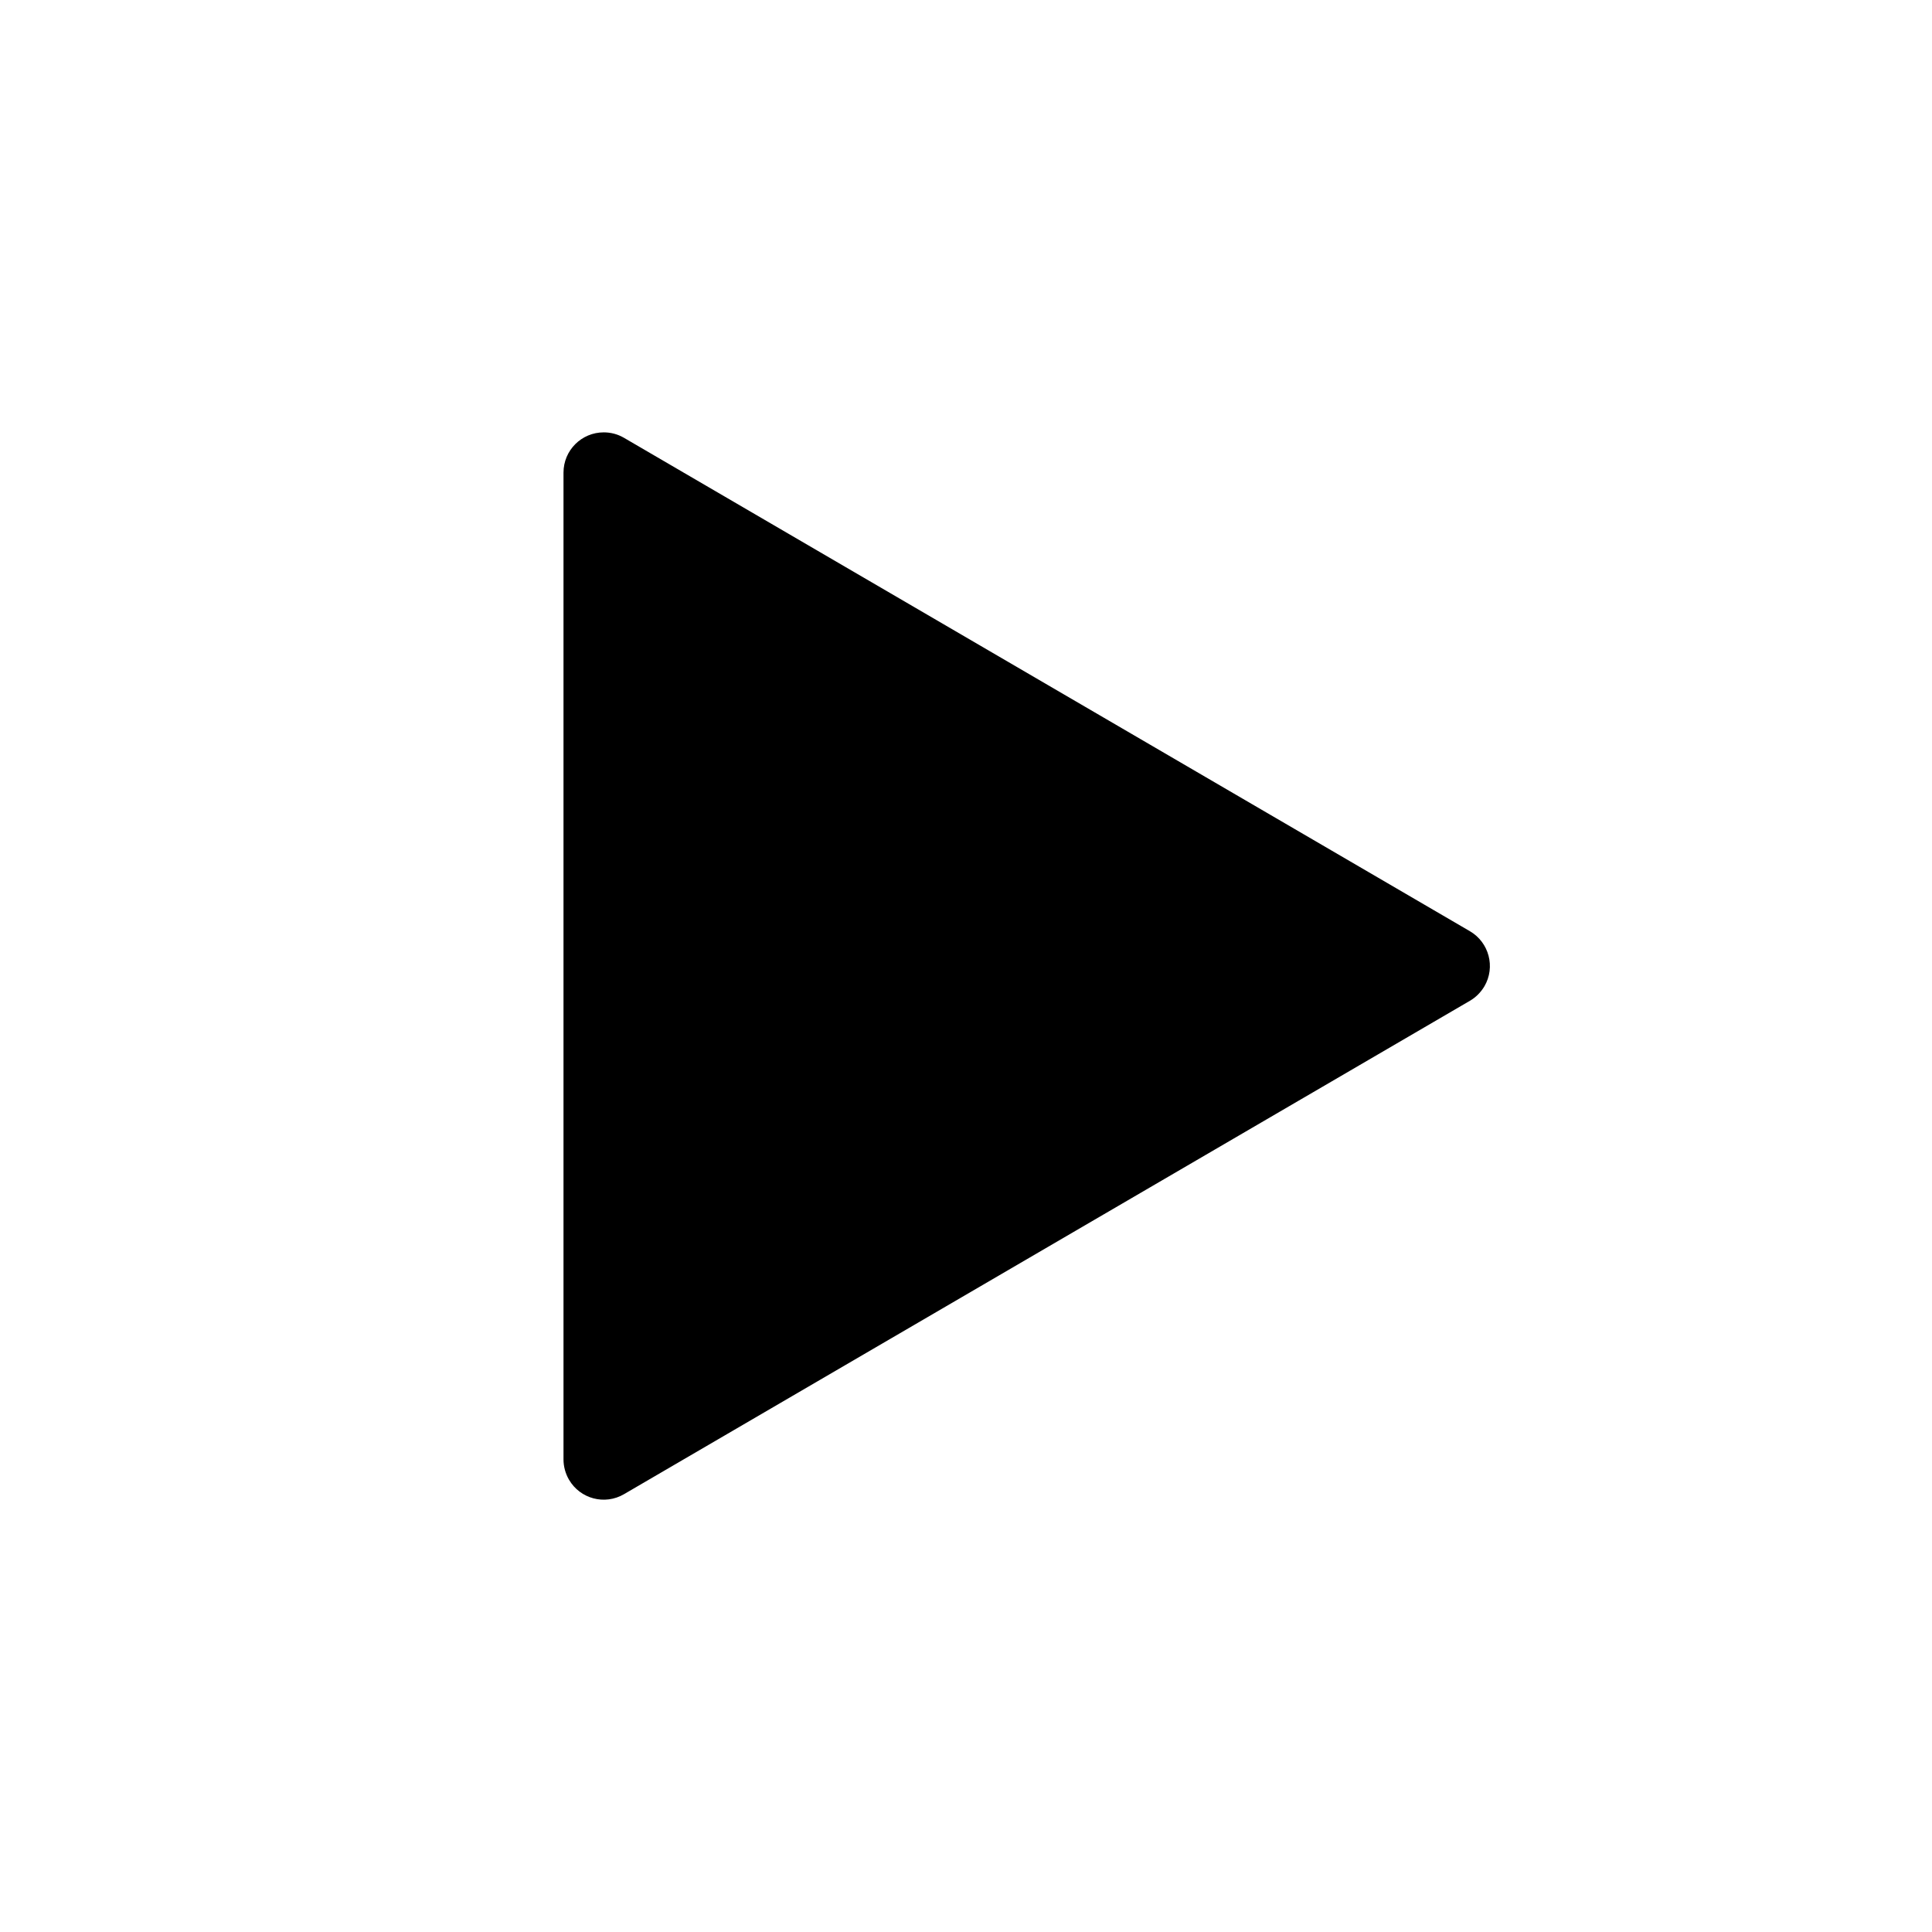
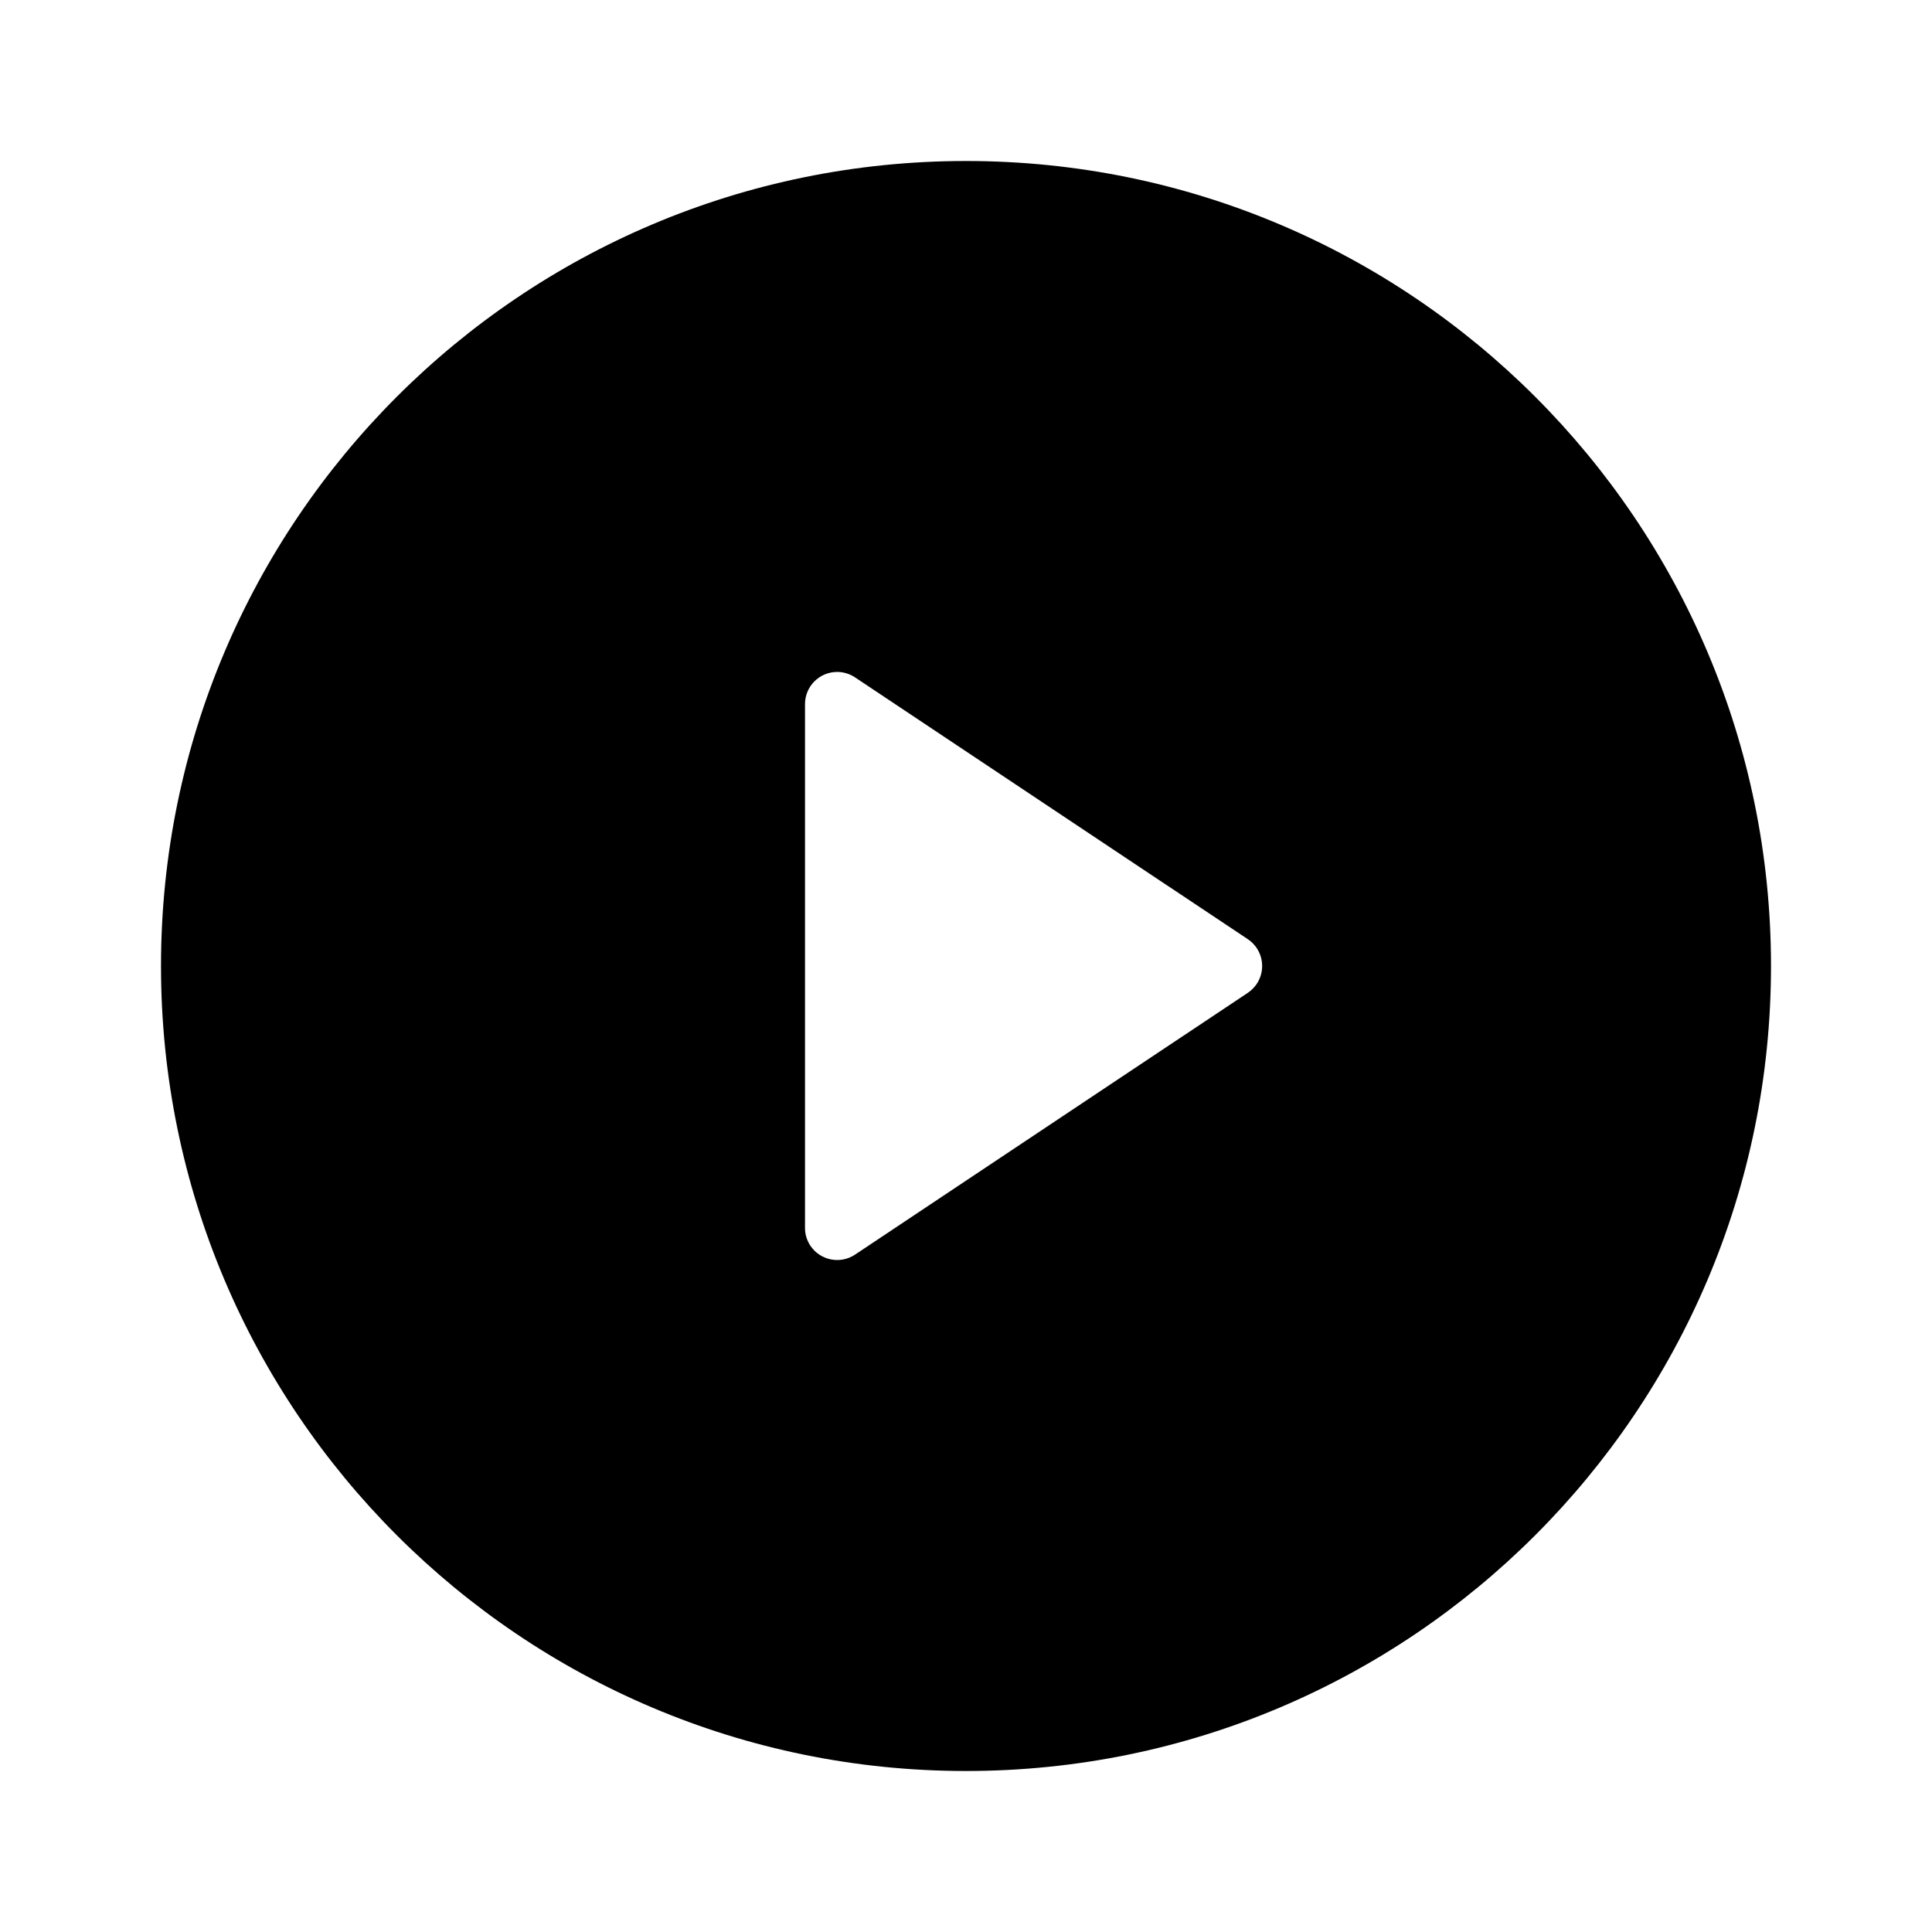
<svg xmlns="http://www.w3.org/2000/svg" viewBox="0 0 24 24">
-   <path d="M7.752 5.439L18.26 11.568C18.498 11.707 18.579 12.014 18.44 12.252C18.396 12.326 18.334 12.389 18.26 12.432L7.752 18.561C7.513 18.701 7.207 18.62 7.068 18.381C7.024 18.305 7 18.218 7 18.13V5.871C7 5.594 7.224 5.371 7.5 5.371C7.589 5.371 7.675 5.394 7.752 5.439Z" />
+   <path d="M12 22C6.477 22 2 17.523 2 12C2 6.477 6.477 2 12 2C17.523 2 22 6.477 22 12C22 17.523 17.523 22 12 22ZM10.622 8.415C10.556 8.371 10.479 8.347 10.4 8.347C10.179 8.347 10 8.526 10 8.747V15.253C10 15.332 10.023 15.409 10.067 15.475C10.19 15.658 10.438 15.708 10.622 15.585L15.501 12.333C15.545 12.303 15.582 12.266 15.612 12.222C15.734 12.038 15.685 11.79 15.501 11.667L10.622 8.415Z" />
</svg>
